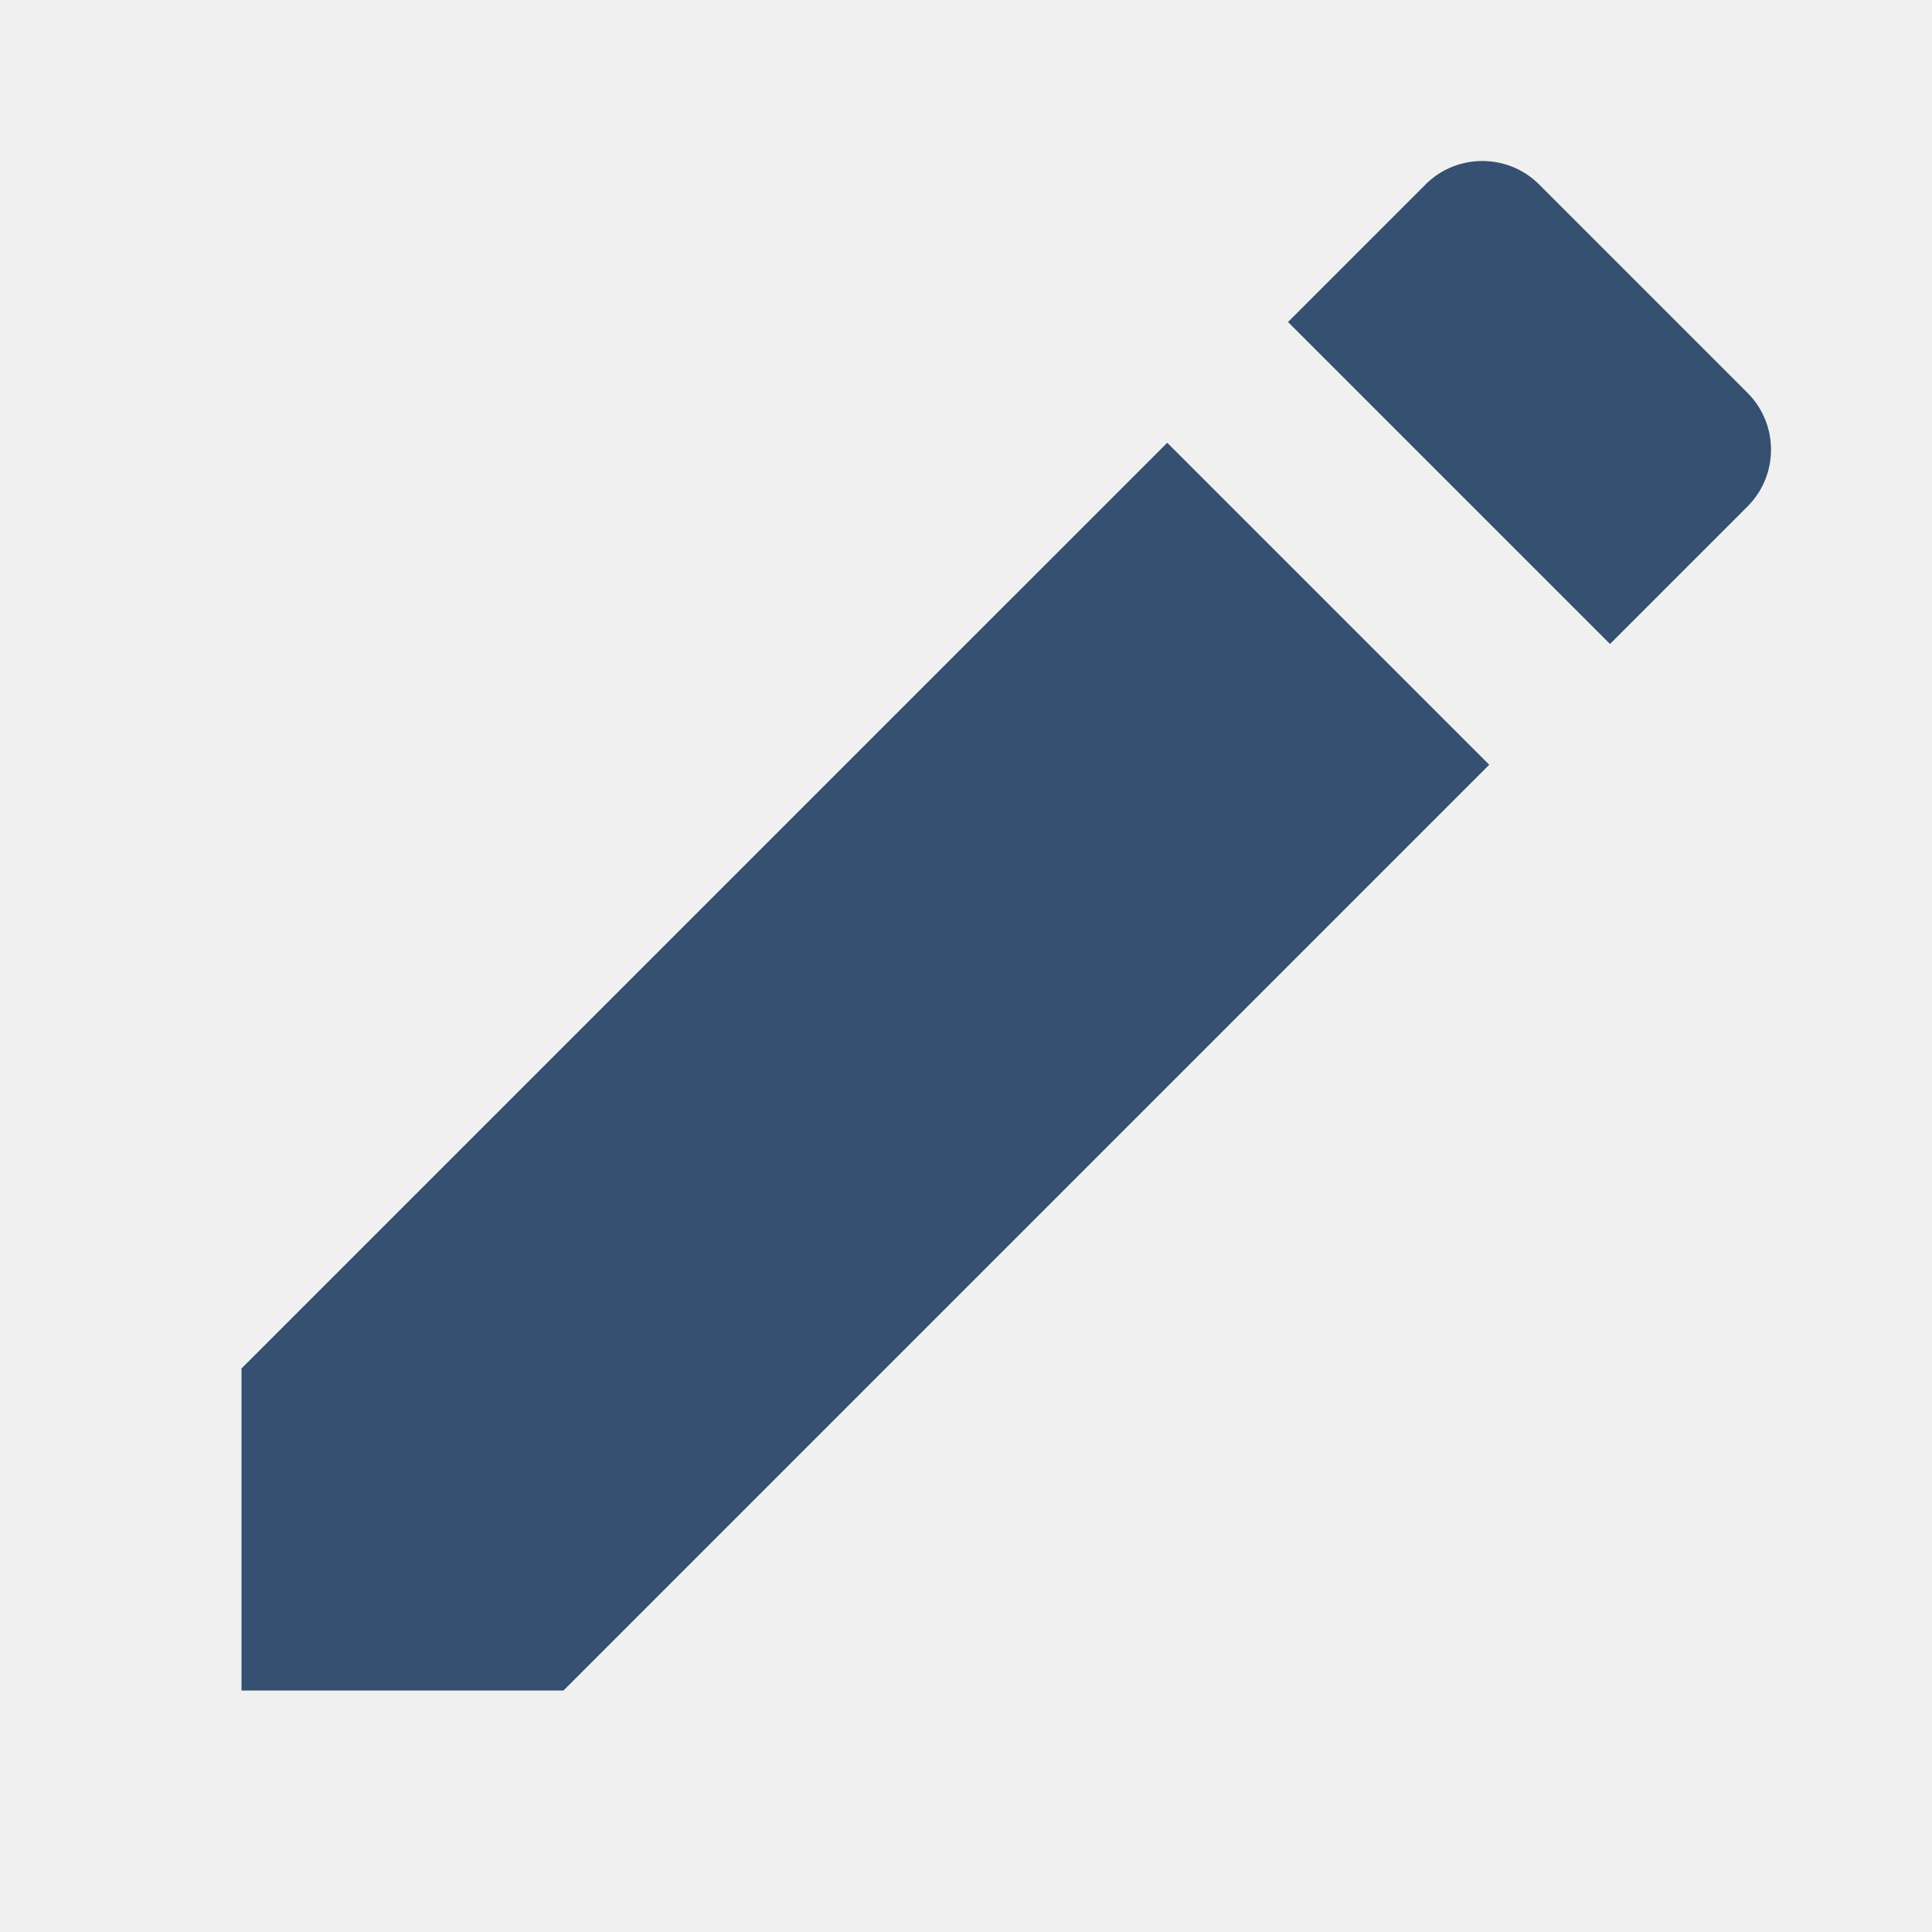
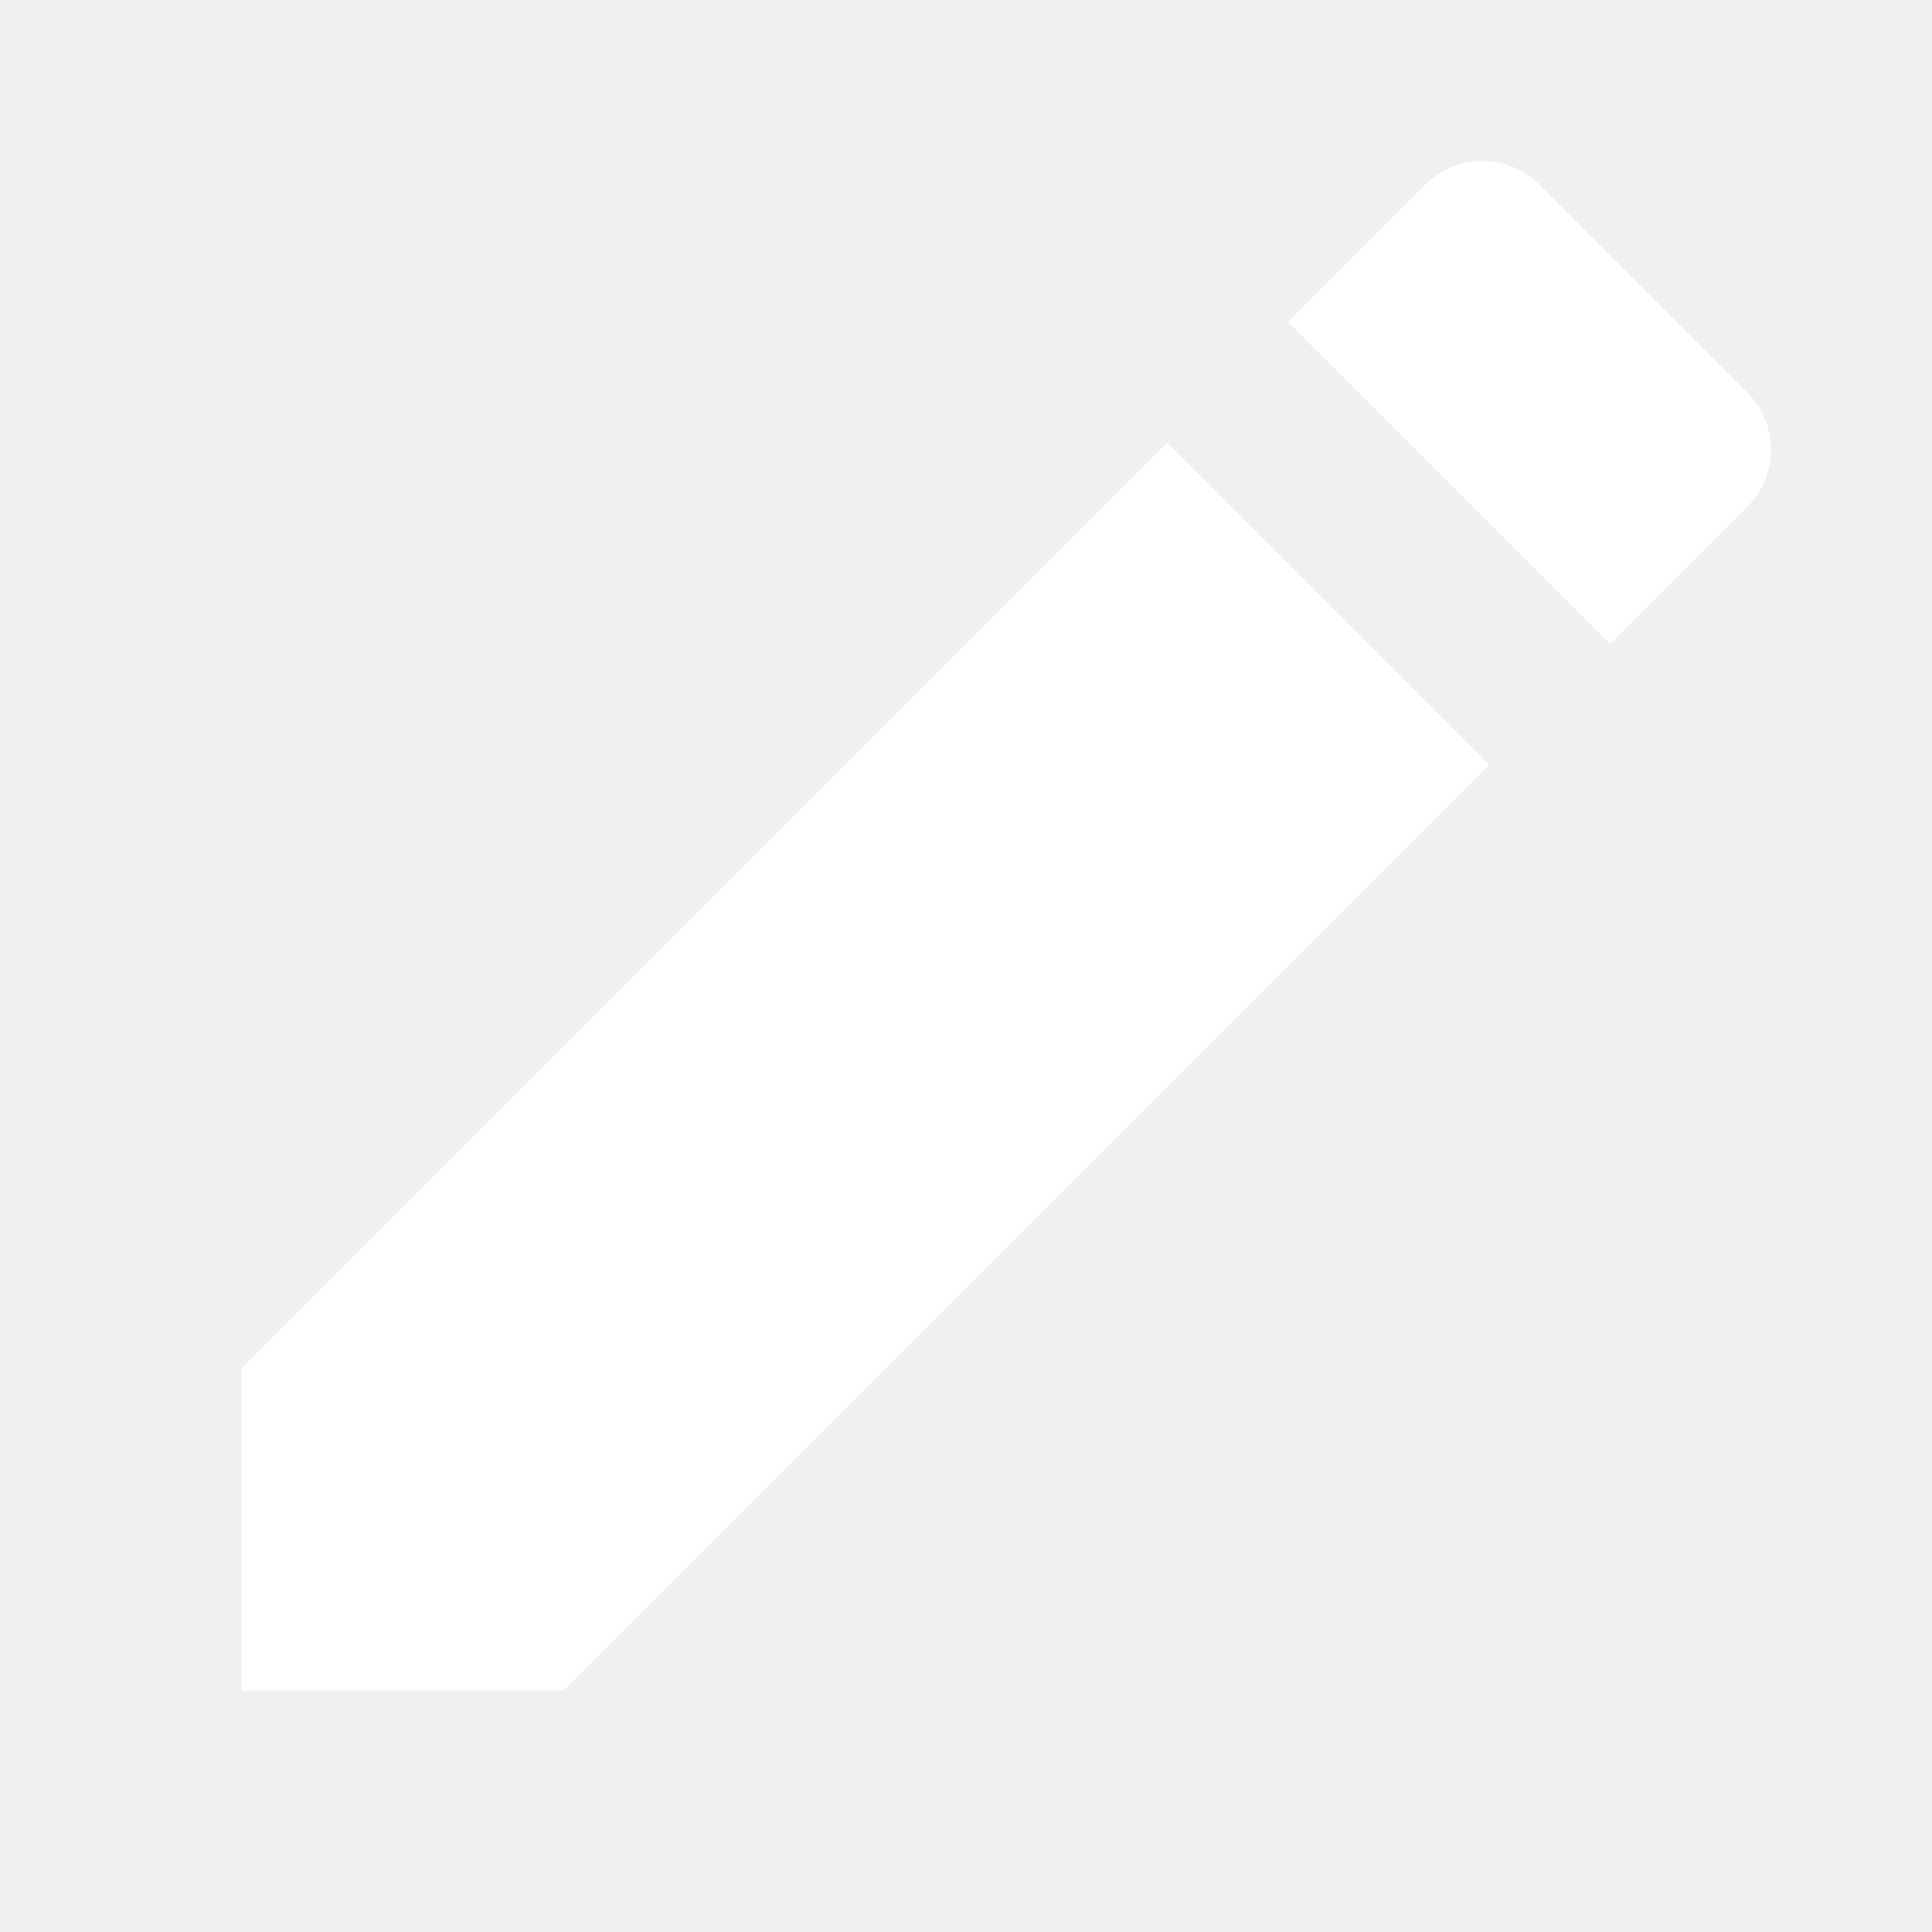
- <svg xmlns="http://www.w3.org/2000/svg" fill="#355070" viewBox="0 0 24 24" width="24px" height="24px">
+ <svg xmlns="http://www.w3.org/2000/svg" fill="#ffffff" viewBox="0 0 24 24" width="24px" height="24px">
  <path d="M 18.414 2 C 18.158 2 17.902 2.097 17.707 2.293 L 16 4 L 20 8 L 21.707 6.293 C 22.098 5.902 22.098 5.269 21.707 4.879 L 19.121 2.293 C 18.926 2.097 18.67 2 18.414 2 z M 14.5 5.5 L 3 17 L 3 21 L 7 21 L 18.5 9.5 L 14.5 5.5 z" />
</svg>
